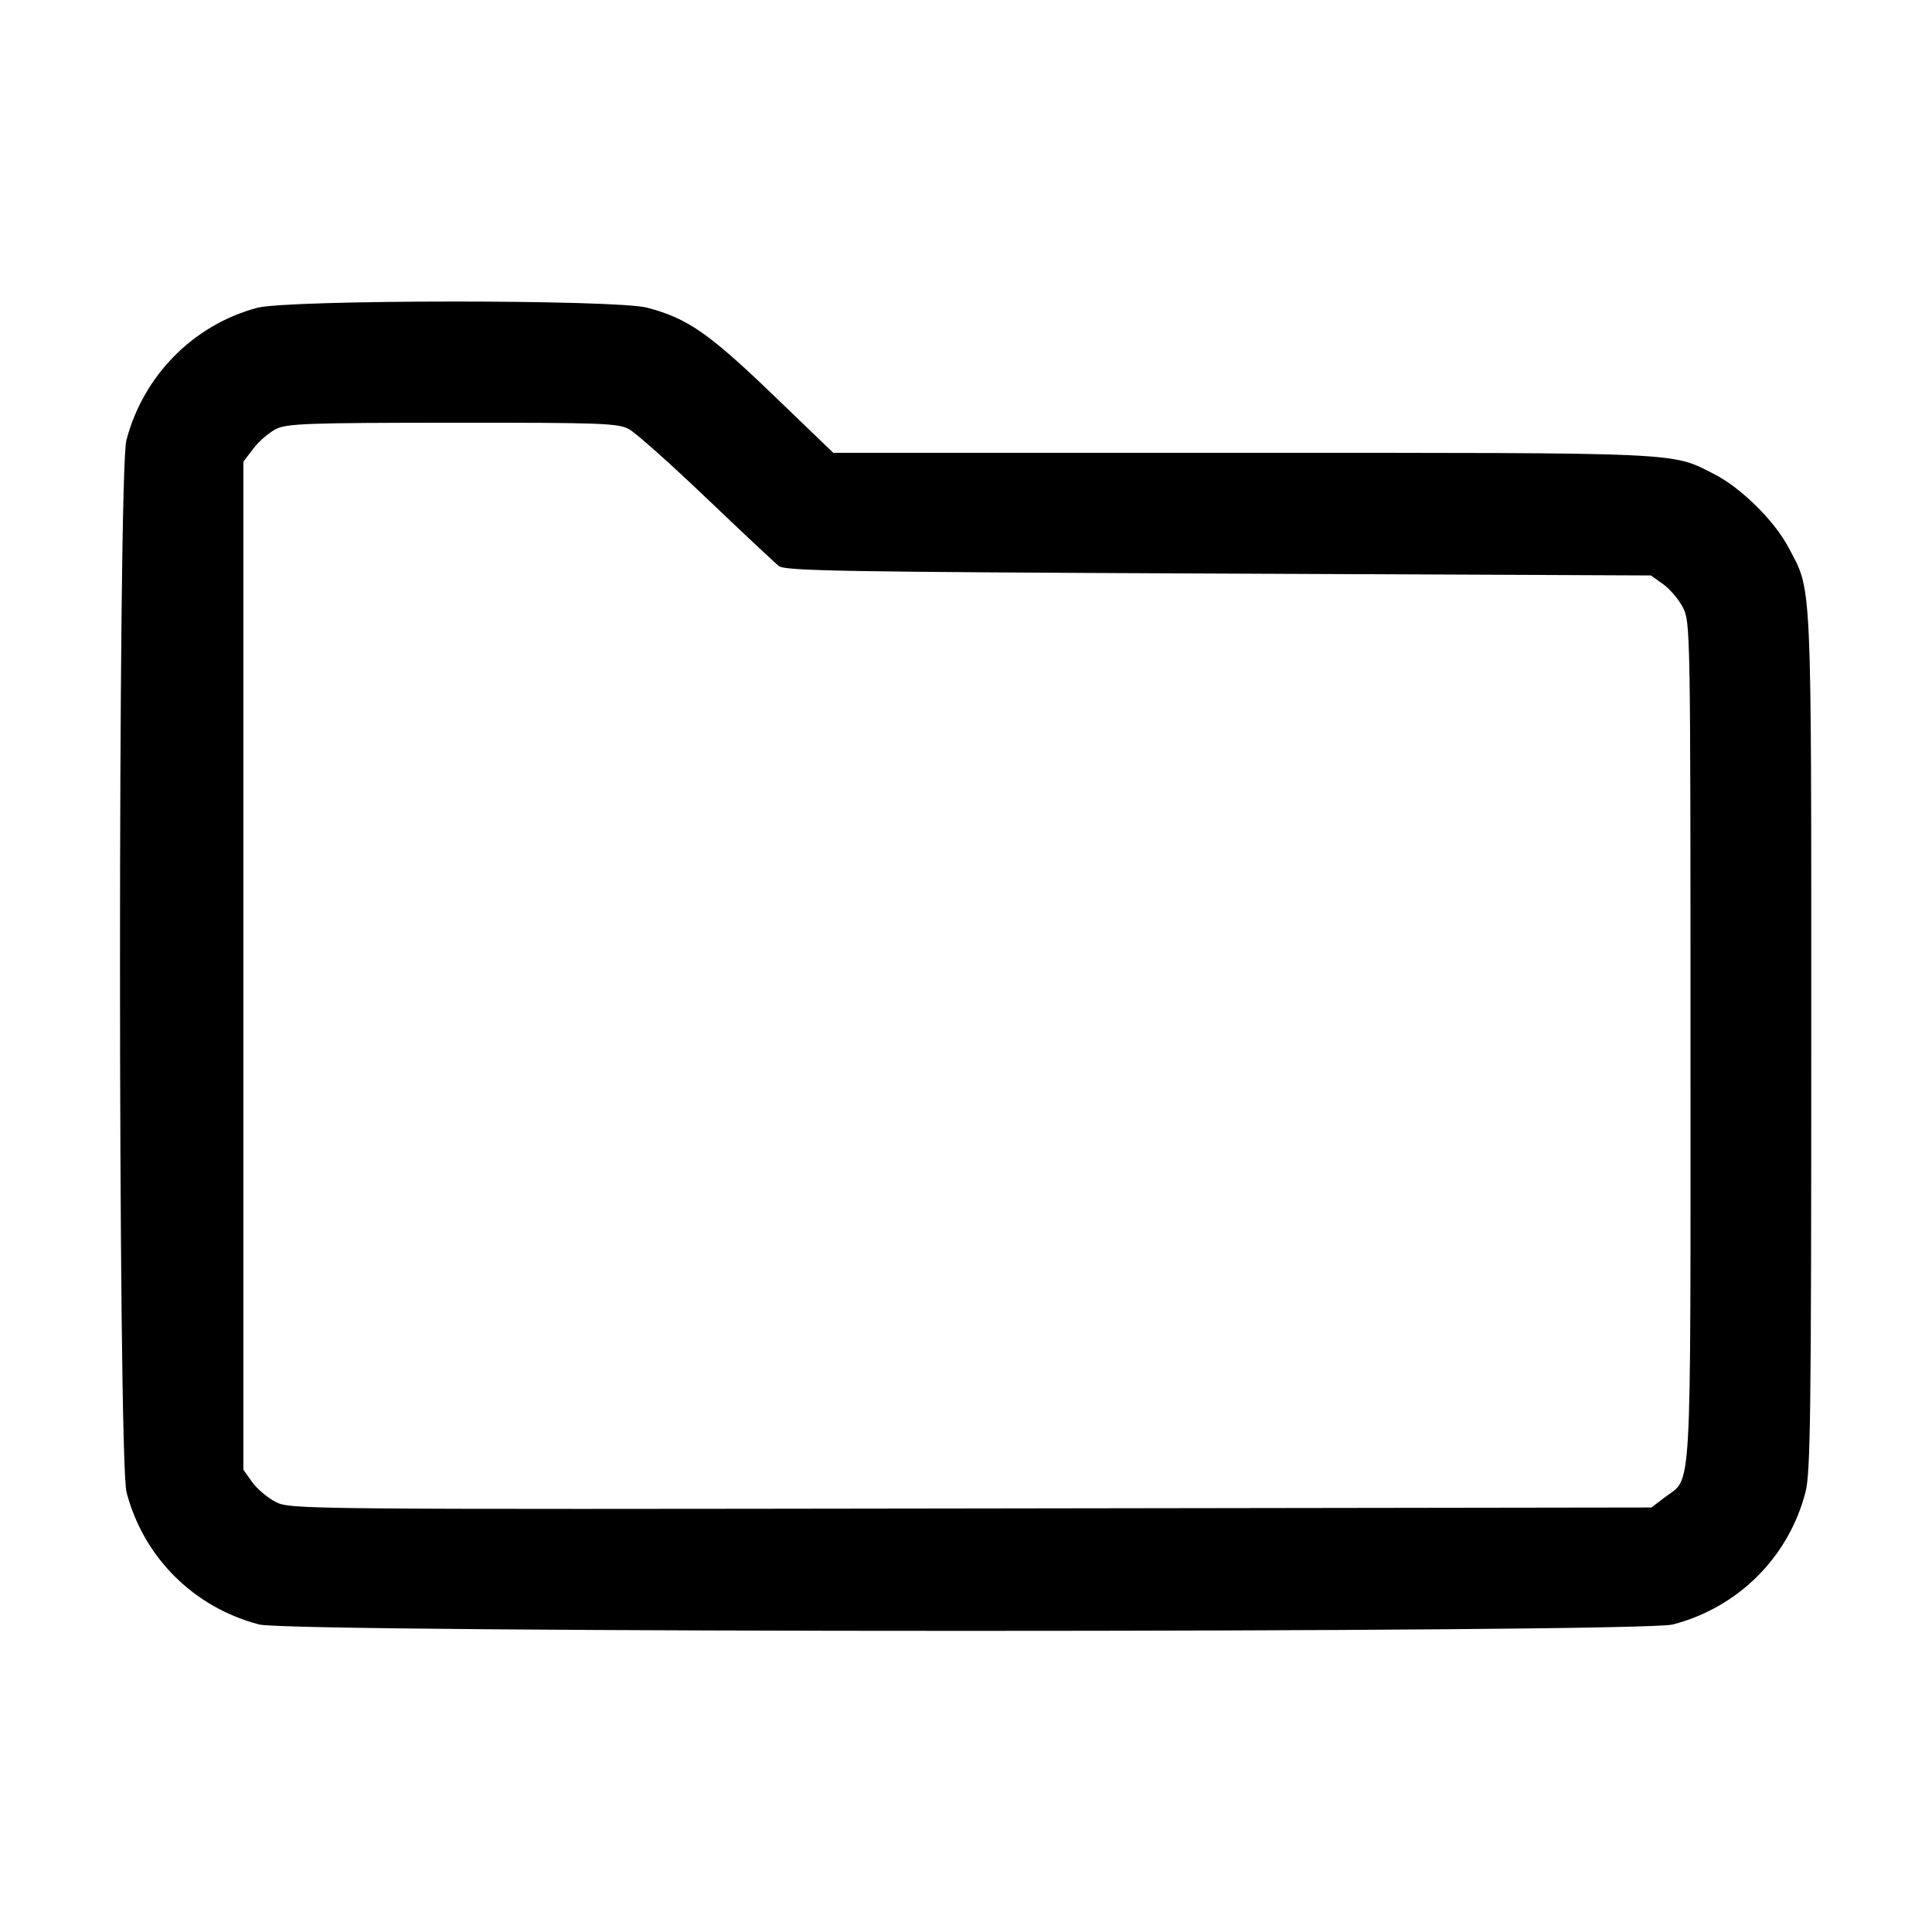
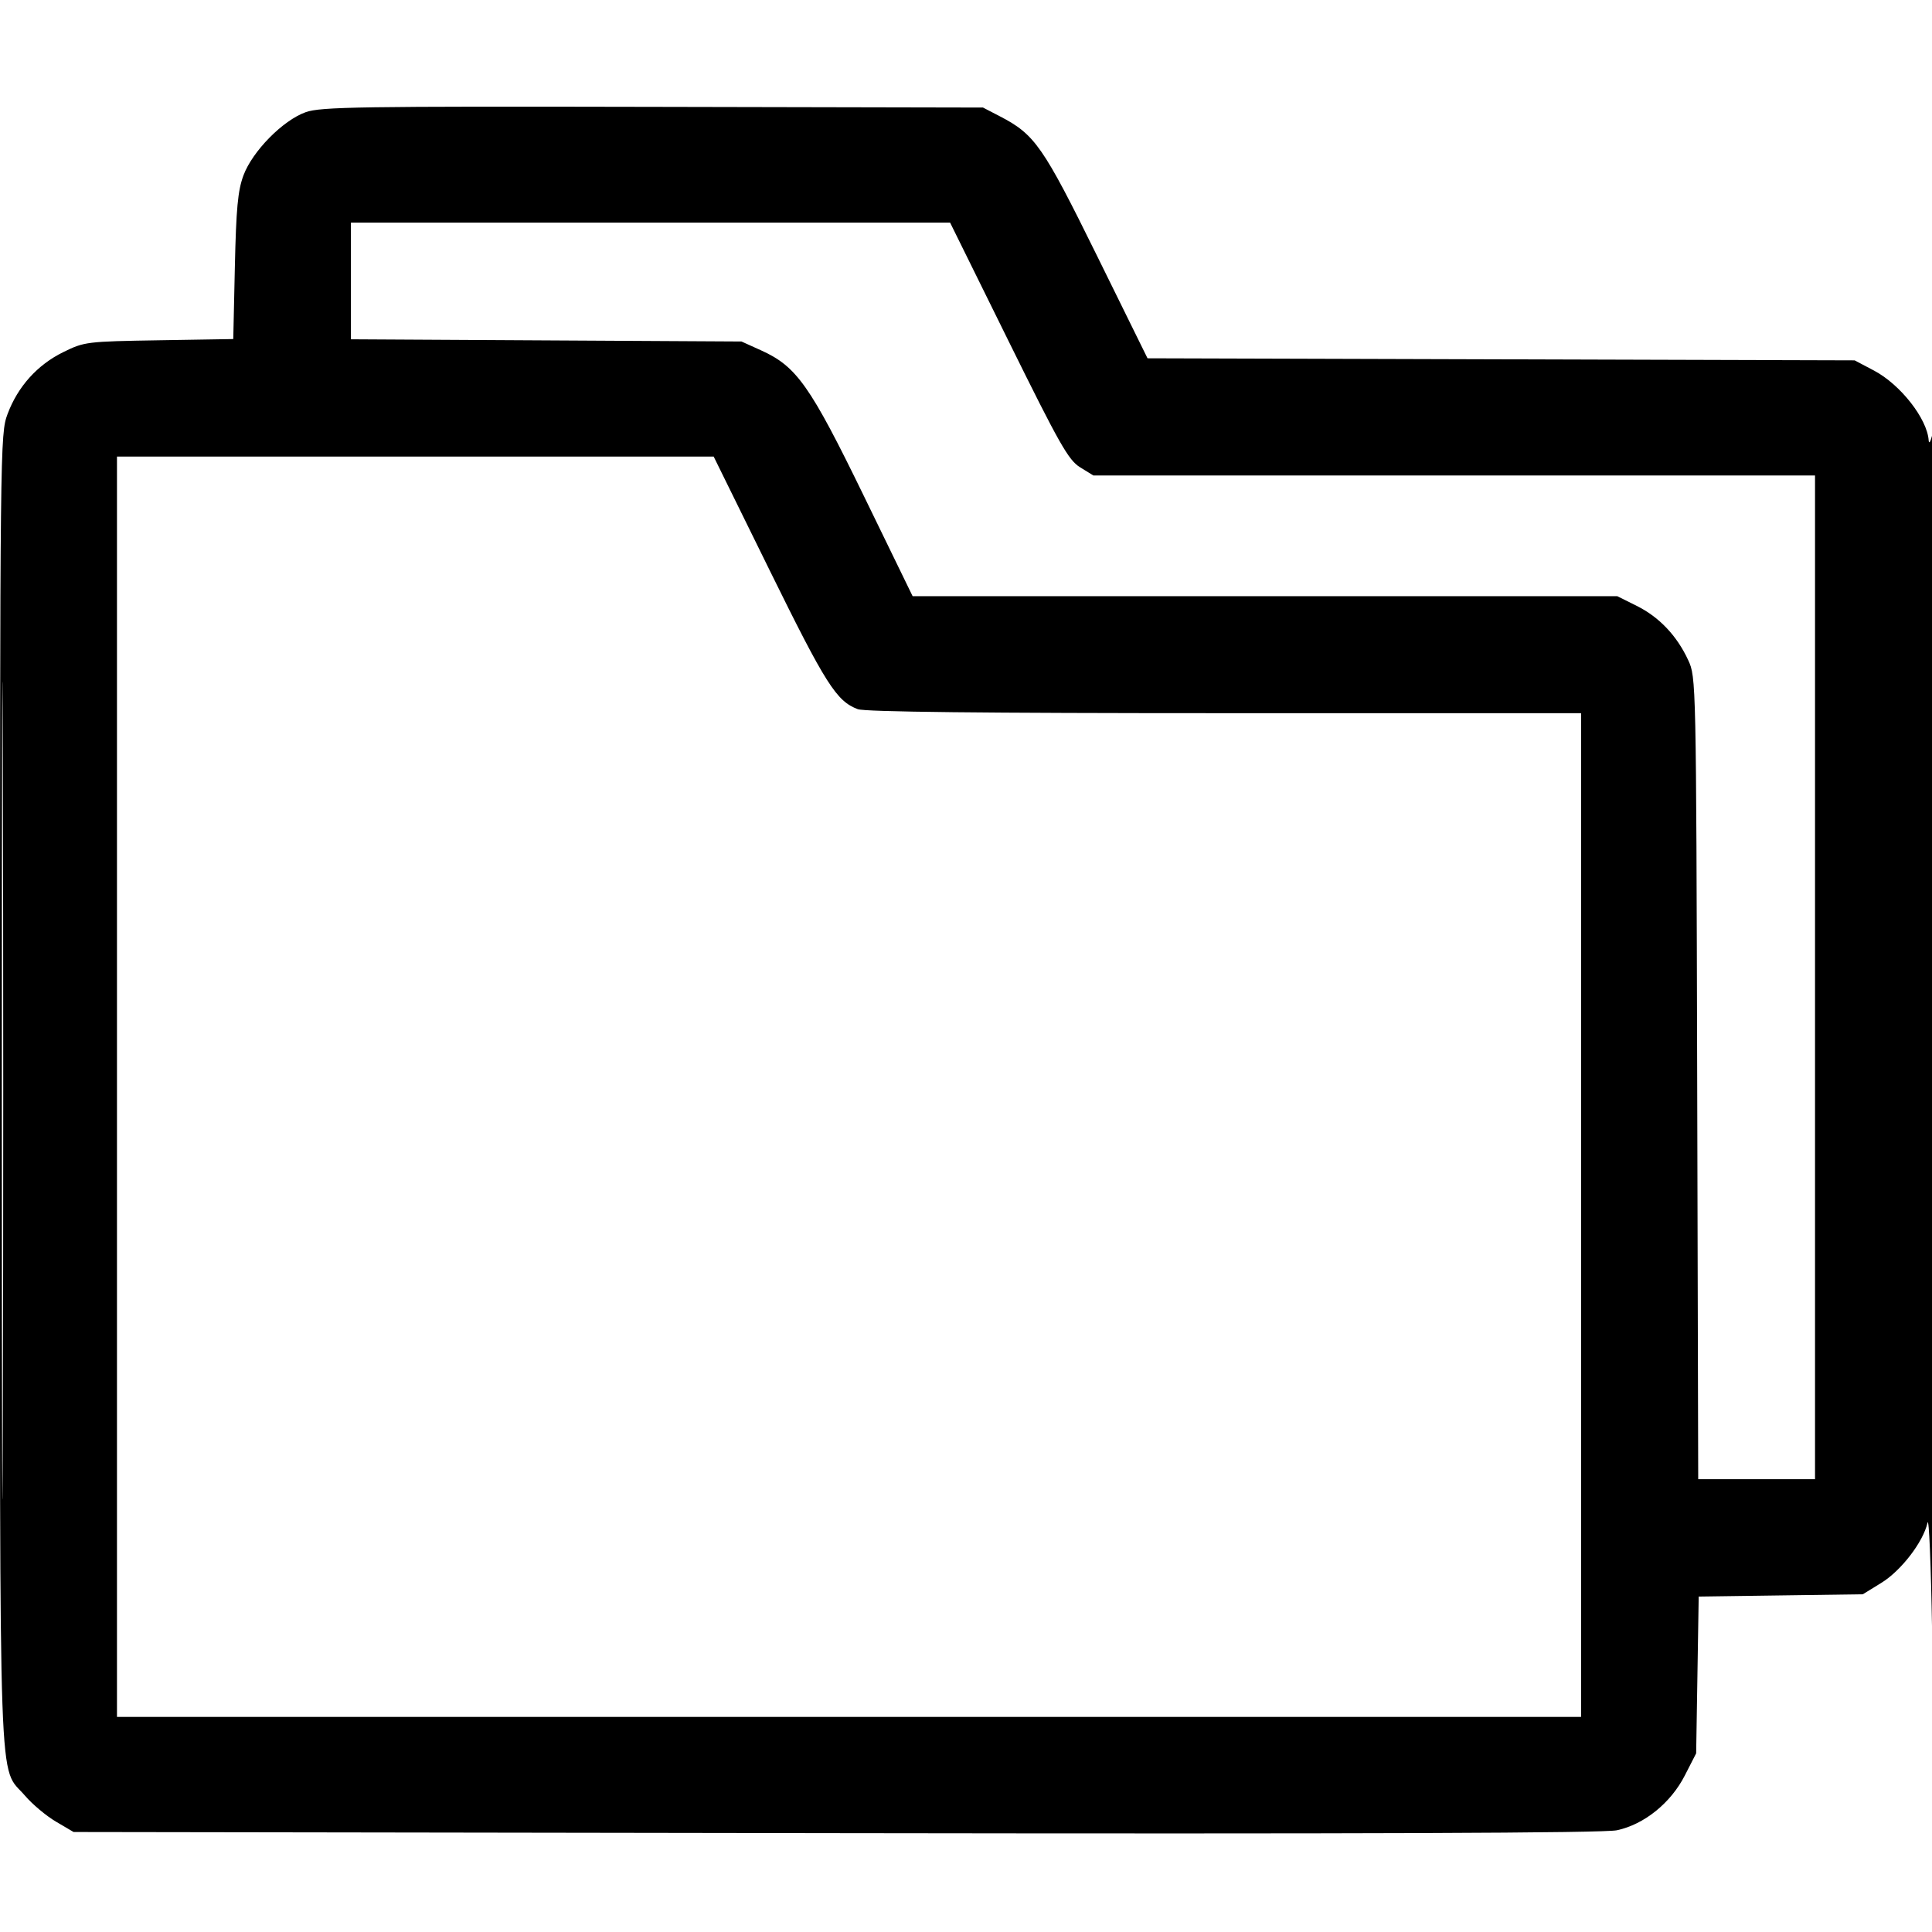
- <svg xmlns="http://www.w3.org/2000/svg" width="512" height="512" viewBox="0 0 512 512" version="1.1">
-   <path d="M 68.112 81.581 C 51.209 86.126, 37.951 99.573, 33.492 116.693 C 31.213 125.441, 31.250 386.701, 33.531 395.458 C 38.024 412.706, 51.352 425.991, 68.693 430.508 C 77.341 432.761, 434.659 432.761, 443.307 430.508 C 460.648 425.991, 473.976 412.706, 478.469 395.458 C 479.800 390.347, 480 374.762, 480 276 C 480 151.074, 480.274 156.923, 473.850 144.871 C 470.116 137.865, 461.263 129.180, 454.213 125.608 C 442.762 119.805, 447.101 120, 329.201 120 L 220.823 120 204.792 104.575 C 187.859 88.284, 182.101 84.303, 171.458 81.531 C 163.055 79.342, 76.281 79.384, 68.112 81.581 M 73.180 113.682 C 71.353 114.582, 68.653 116.899, 67.180 118.831 L 64.500 122.344 64.500 255.922 L 64.500 389.500 66.834 392.773 C 68.118 394.573, 70.922 396.940, 73.065 398.033 C 76.918 399.999, 79.033 400.018, 257.309 399.761 L 437.656 399.500 441.187 396.806 C 448.481 391.243, 448 399.768, 448 276.059 C 448 167.318, 447.957 164.837, 446.023 161.044 C 444.935 158.913, 442.573 156.118, 440.773 154.834 L 437.500 152.500 322.903 152 C 223.097 151.565, 208.061 151.307, 206.403 150.001 C 205.357 149.176, 196.720 141.076, 187.210 132.001 C 177.701 122.925, 168.483 114.712, 166.726 113.750 C 163.820 112.158, 159.602 112.002, 120.016 112.023 C 81.775 112.043, 76.098 112.244, 73.180 113.682" stroke="none" fill="black" fill-rule="evenodd" />
+ <svg xmlns="http://www.w3.org/2000/svg" viewBox="0 0 512 512">
+   <path fill-rule="evenodd" d="M81.027 29.725c-6.065 2.156-14.149 10.37-16.518 16.783-1.481 4.01-1.927 8.766-2.267 24.168l-.424 19.176-19.659.324c-19.214.317-19.789.388-25.383 3.135-6.871 3.374-12.045 9.119-14.768 16.397C.026 115.007 0 117.293 0 288.859 0 481.656-.501 467.55 6.638 475.89c1.942 2.268 5.63 5.358 8.196 6.867L19.5 485.5l202 .305c141.053.213 203.51-.018 207.005-.767 7.227-1.548 14.251-7.211 17.977-14.492l3.018-5.897.337-20.771.336-20.771 21.746-.304 21.745-.303 4.918-3.029c5.249-3.233 11.091-10.842 12.236-15.936.375-1.669.917 11.14 1.203 28.465.287 17.325.572-47.475.632-144 .061-96.525-.233-174.15-.653-172.5-.42 1.65-.817 2.195-.882 1.21-.379-5.734-7.49-14.812-14.498-18.509L491.5 95.5l-93.697-.275-93.698-.274-13.414-27.226C276.394 38.709 274.256 35.639 265 30.835l-4.5-2.335-87.5-.182c-77.735-.162-87.999-.005-91.973 1.407M93 74.458v15.458l51.75.292 51.75.292 5.214 2.358c9.404 4.252 12.985 9.33 27.242 38.628L241.858 158h186.749l5.152 2.567c5.956 2.968 10.64 7.909 13.635 14.382 2.094 4.525 2.108 5.167 2.378 110.801l.272 106.25H481V126H289.736l-3.511-2.17c-3.074-1.9-5.433-6.065-18.974-33.5L251.788 59H93v15.458M.489 289c0 96.525.117 136.013.261 87.75.143-48.262.143-127.237 0-175.5C.606 152.988.489 192.475.489 289M31 288v167h388V189h-94.435c-64.291 0-95.333-.34-97.25-1.064-5.653-2.136-8.467-6.566-23.273-36.646L189.134 121H31v167" />
</svg>
